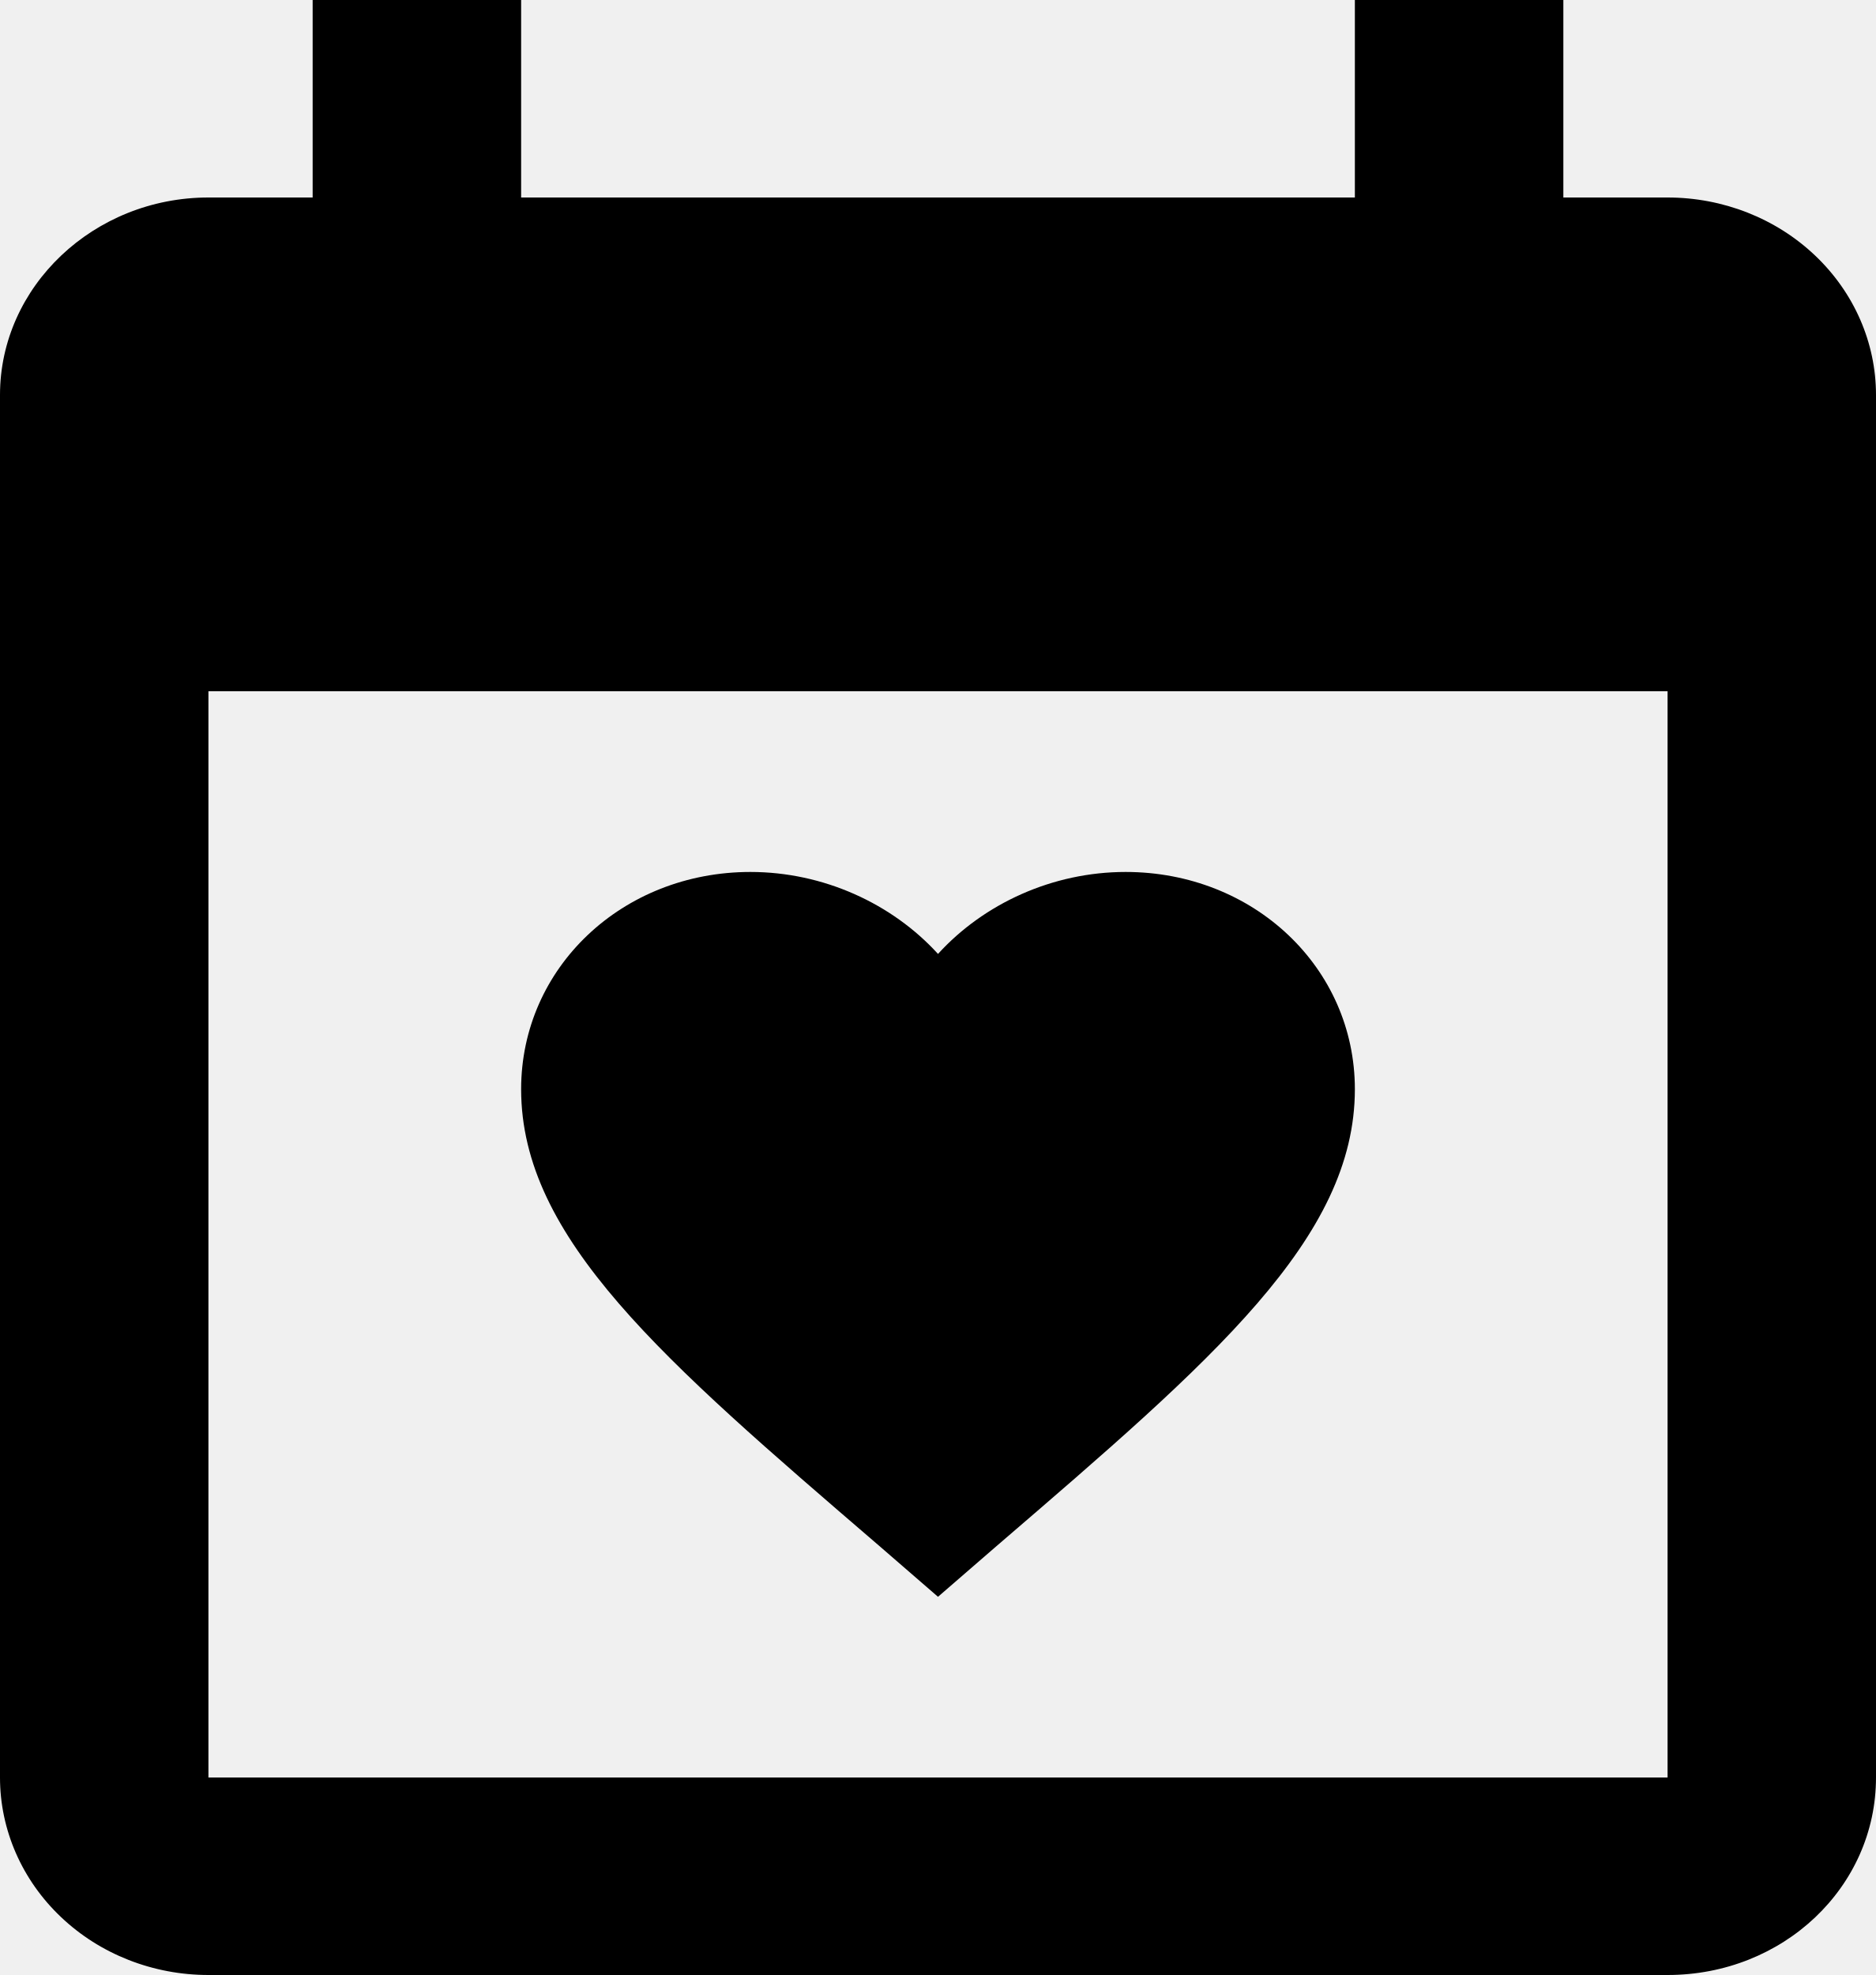
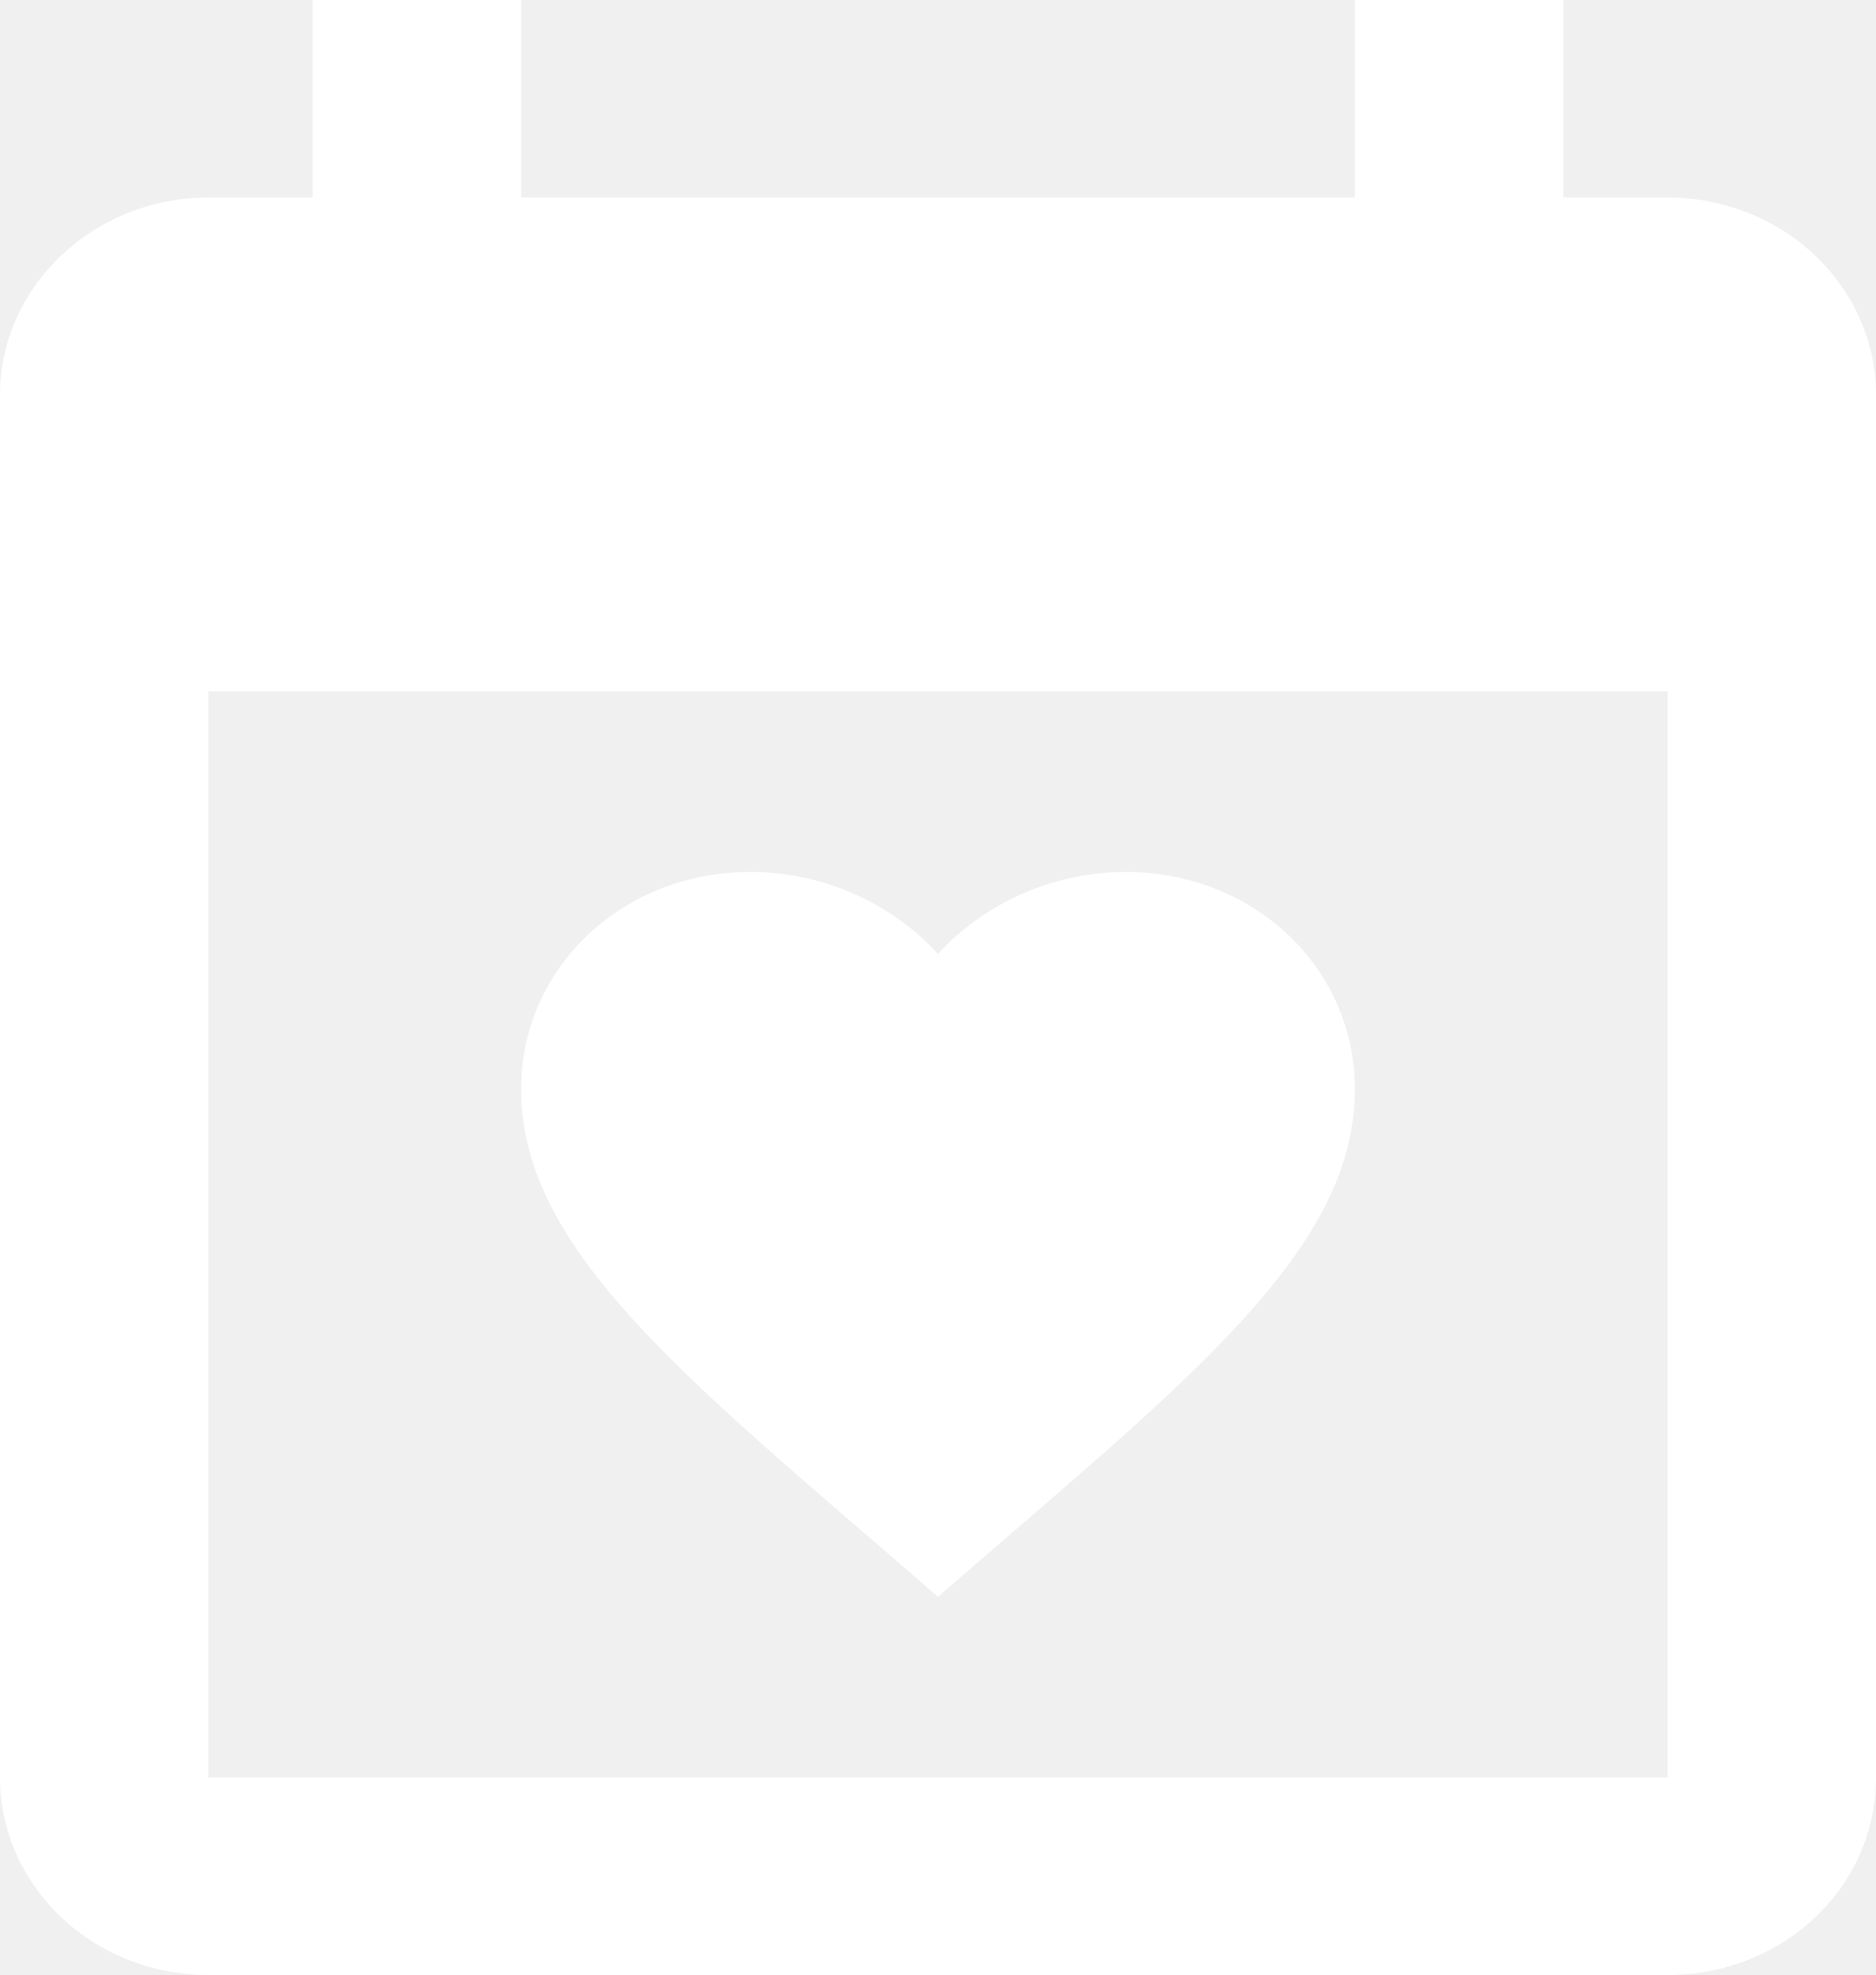
<svg xmlns="http://www.w3.org/2000/svg" width="38" height="40" viewBox="0 0 38 40" fill="none">
-   <path d="M33.778 36V14H4.222V36H33.778ZM27.444 0H31.667V4H33.778C34.898 4 35.971 4.421 36.763 5.172C37.555 5.922 38 6.939 38 8V36C38 38.22 36.121 40 33.778 40H4.222C3.102 40 2.028 39.579 1.237 38.828C0.445 38.078 0 37.061 0 36V8C0 5.8 1.9 4 4.222 4H6.333V0H10.556V4H27.444V0ZM19 32.34L17.776 31.28C13.427 27.54 10.556 25.08 10.556 22.06C10.556 19.6 12.603 17.66 15.2 17.66C16.678 17.66 18.071 18.3 19 19.32C19.929 18.3 21.322 17.66 22.8 17.66C25.397 17.66 27.444 19.6 27.444 22.06C27.444 25.08 24.573 27.54 20.224 31.28L19 32.34Z" fill="black" />
+   <path d="M33.778 36V14H4.222V36H33.778ZM27.444 0H31.667V4H33.778C34.898 4 35.971 4.421 36.763 5.172C37.555 5.922 38 6.939 38 8V36C38 38.22 36.121 40 33.778 40H4.222C3.102 40 2.028 39.579 1.237 38.828C0.445 38.078 0 37.061 0 36V8C0 5.8 1.9 4 4.222 4H6.333V0H10.556V4H27.444V0ZM19 32.34L17.776 31.28C13.427 27.54 10.556 25.08 10.556 22.06C10.556 19.6 12.603 17.66 15.2 17.66C16.678 17.66 18.071 18.3 19 19.32C19.929 18.3 21.322 17.66 22.8 17.66C25.397 17.66 27.444 19.6 27.444 22.06C27.444 25.08 24.573 27.54 20.224 31.28L19 32.34Z" fill="white" />
</svg>
